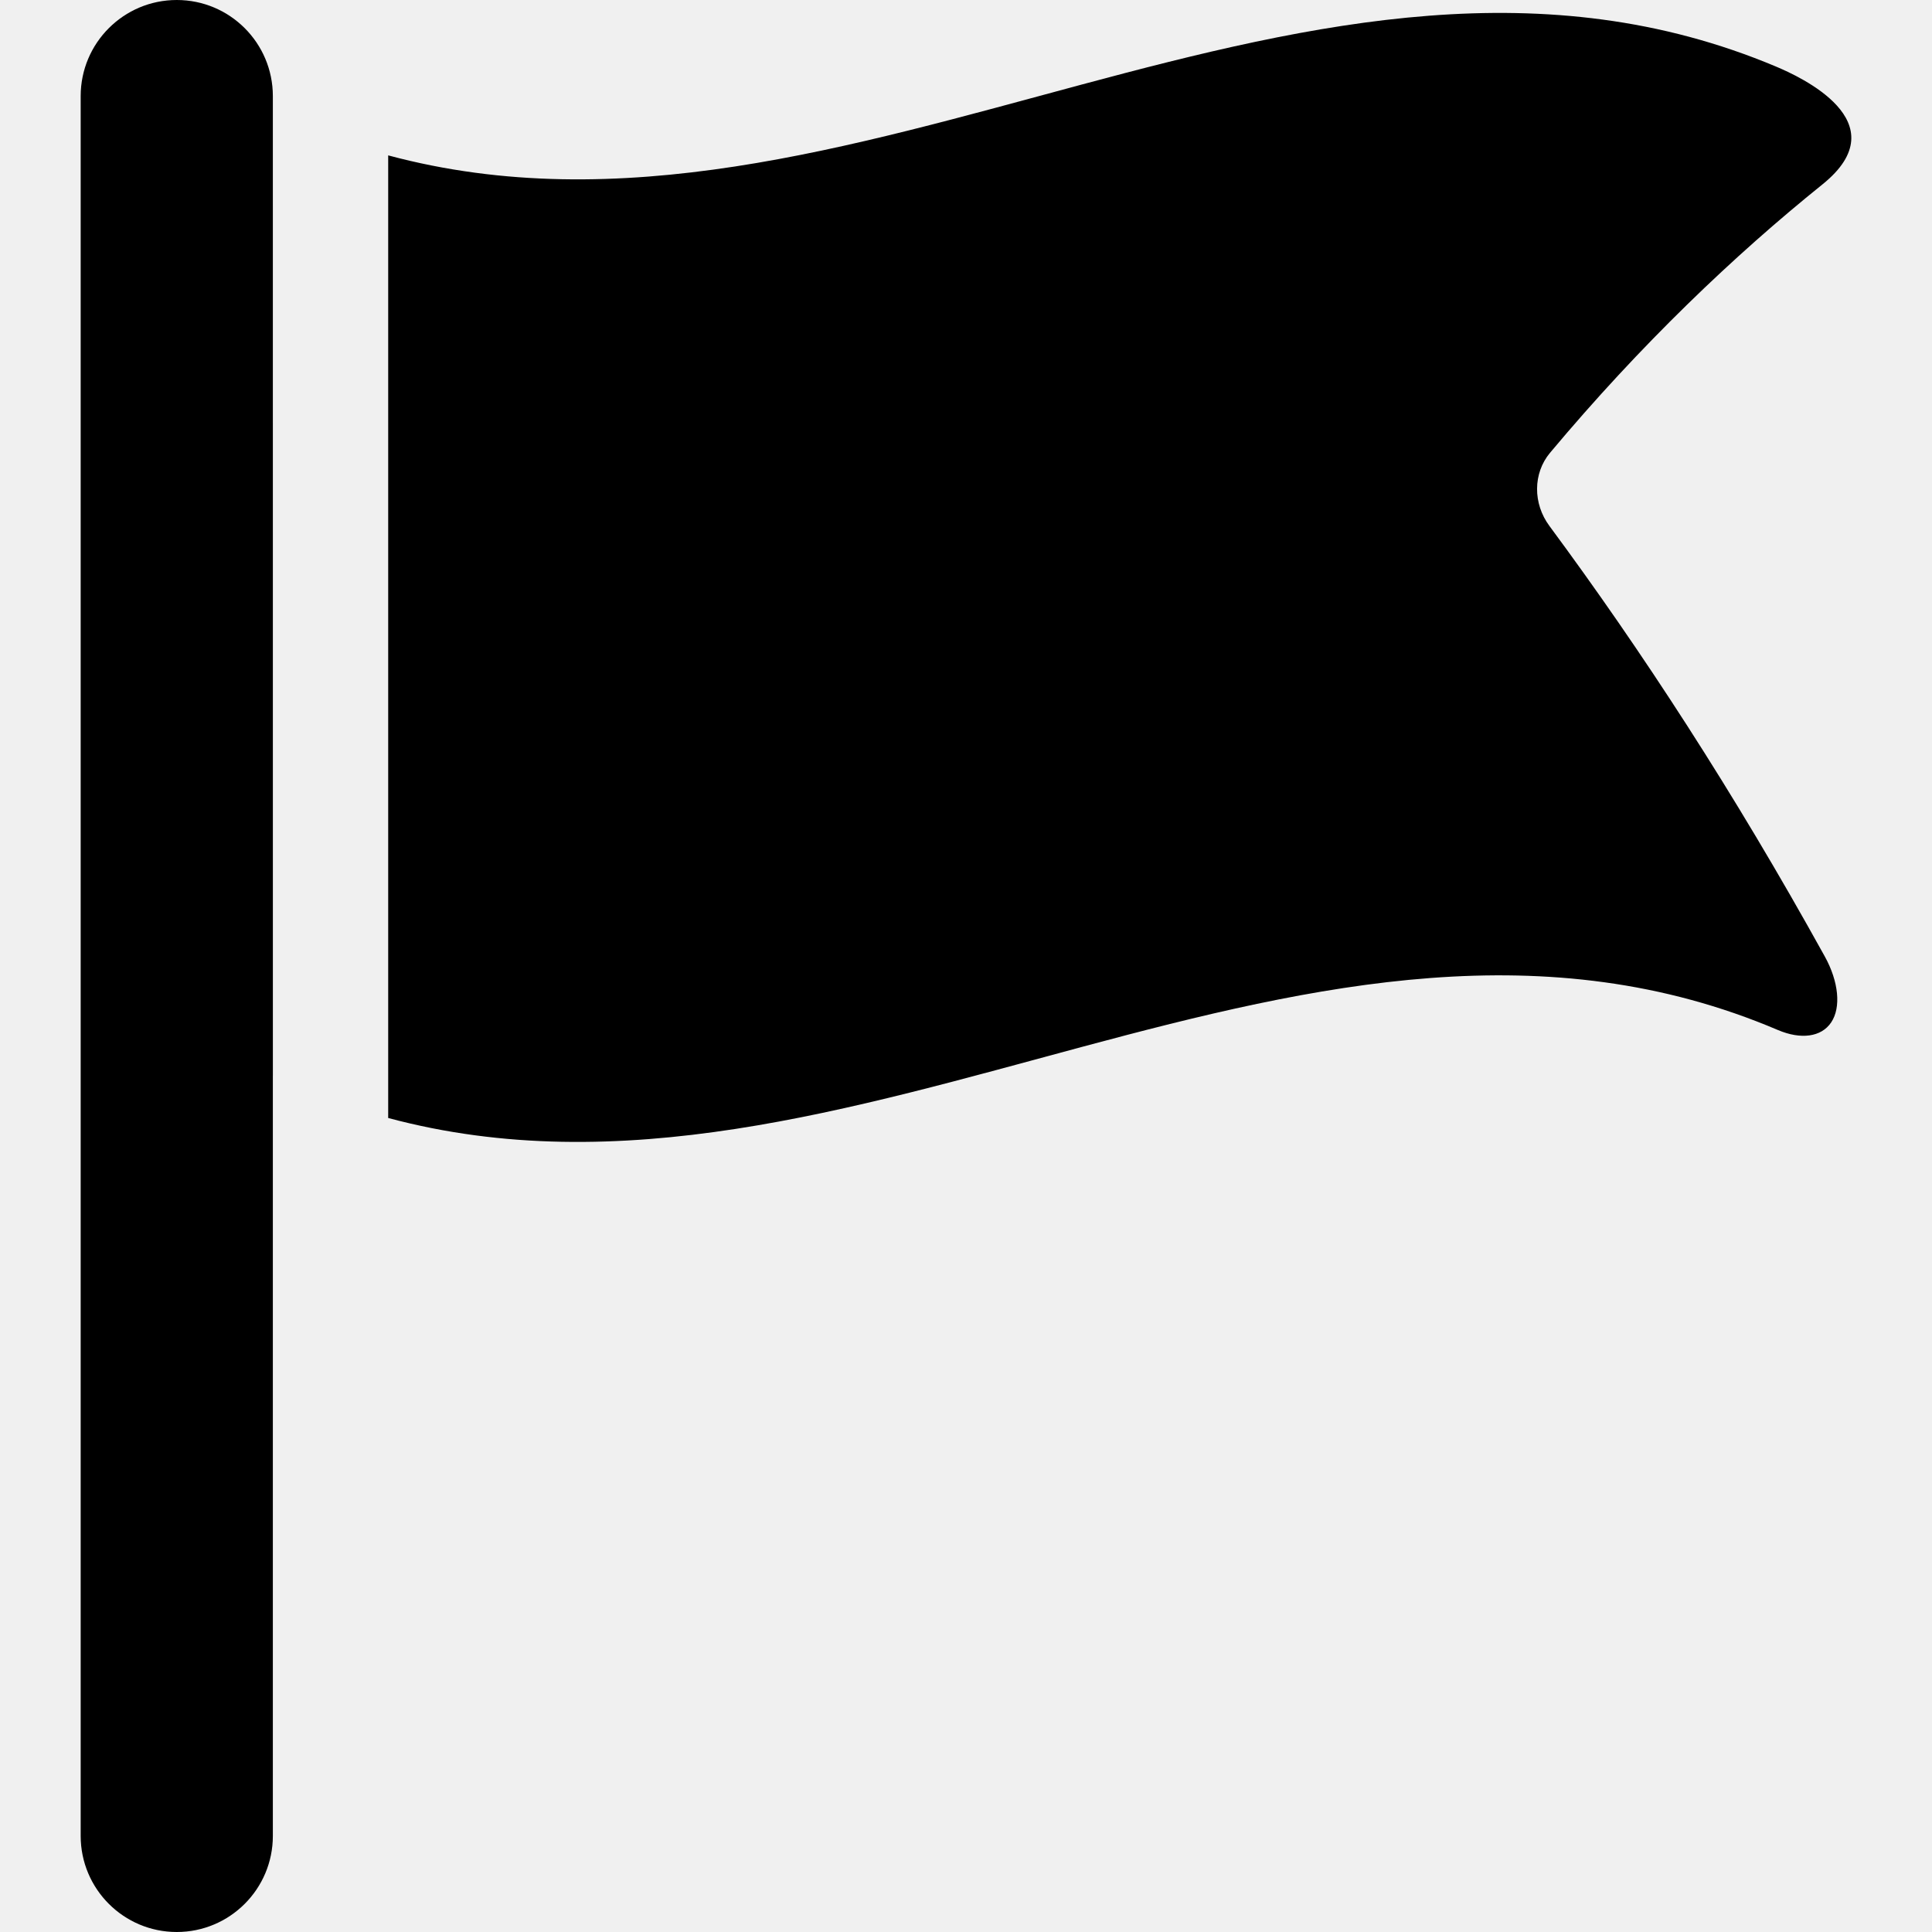
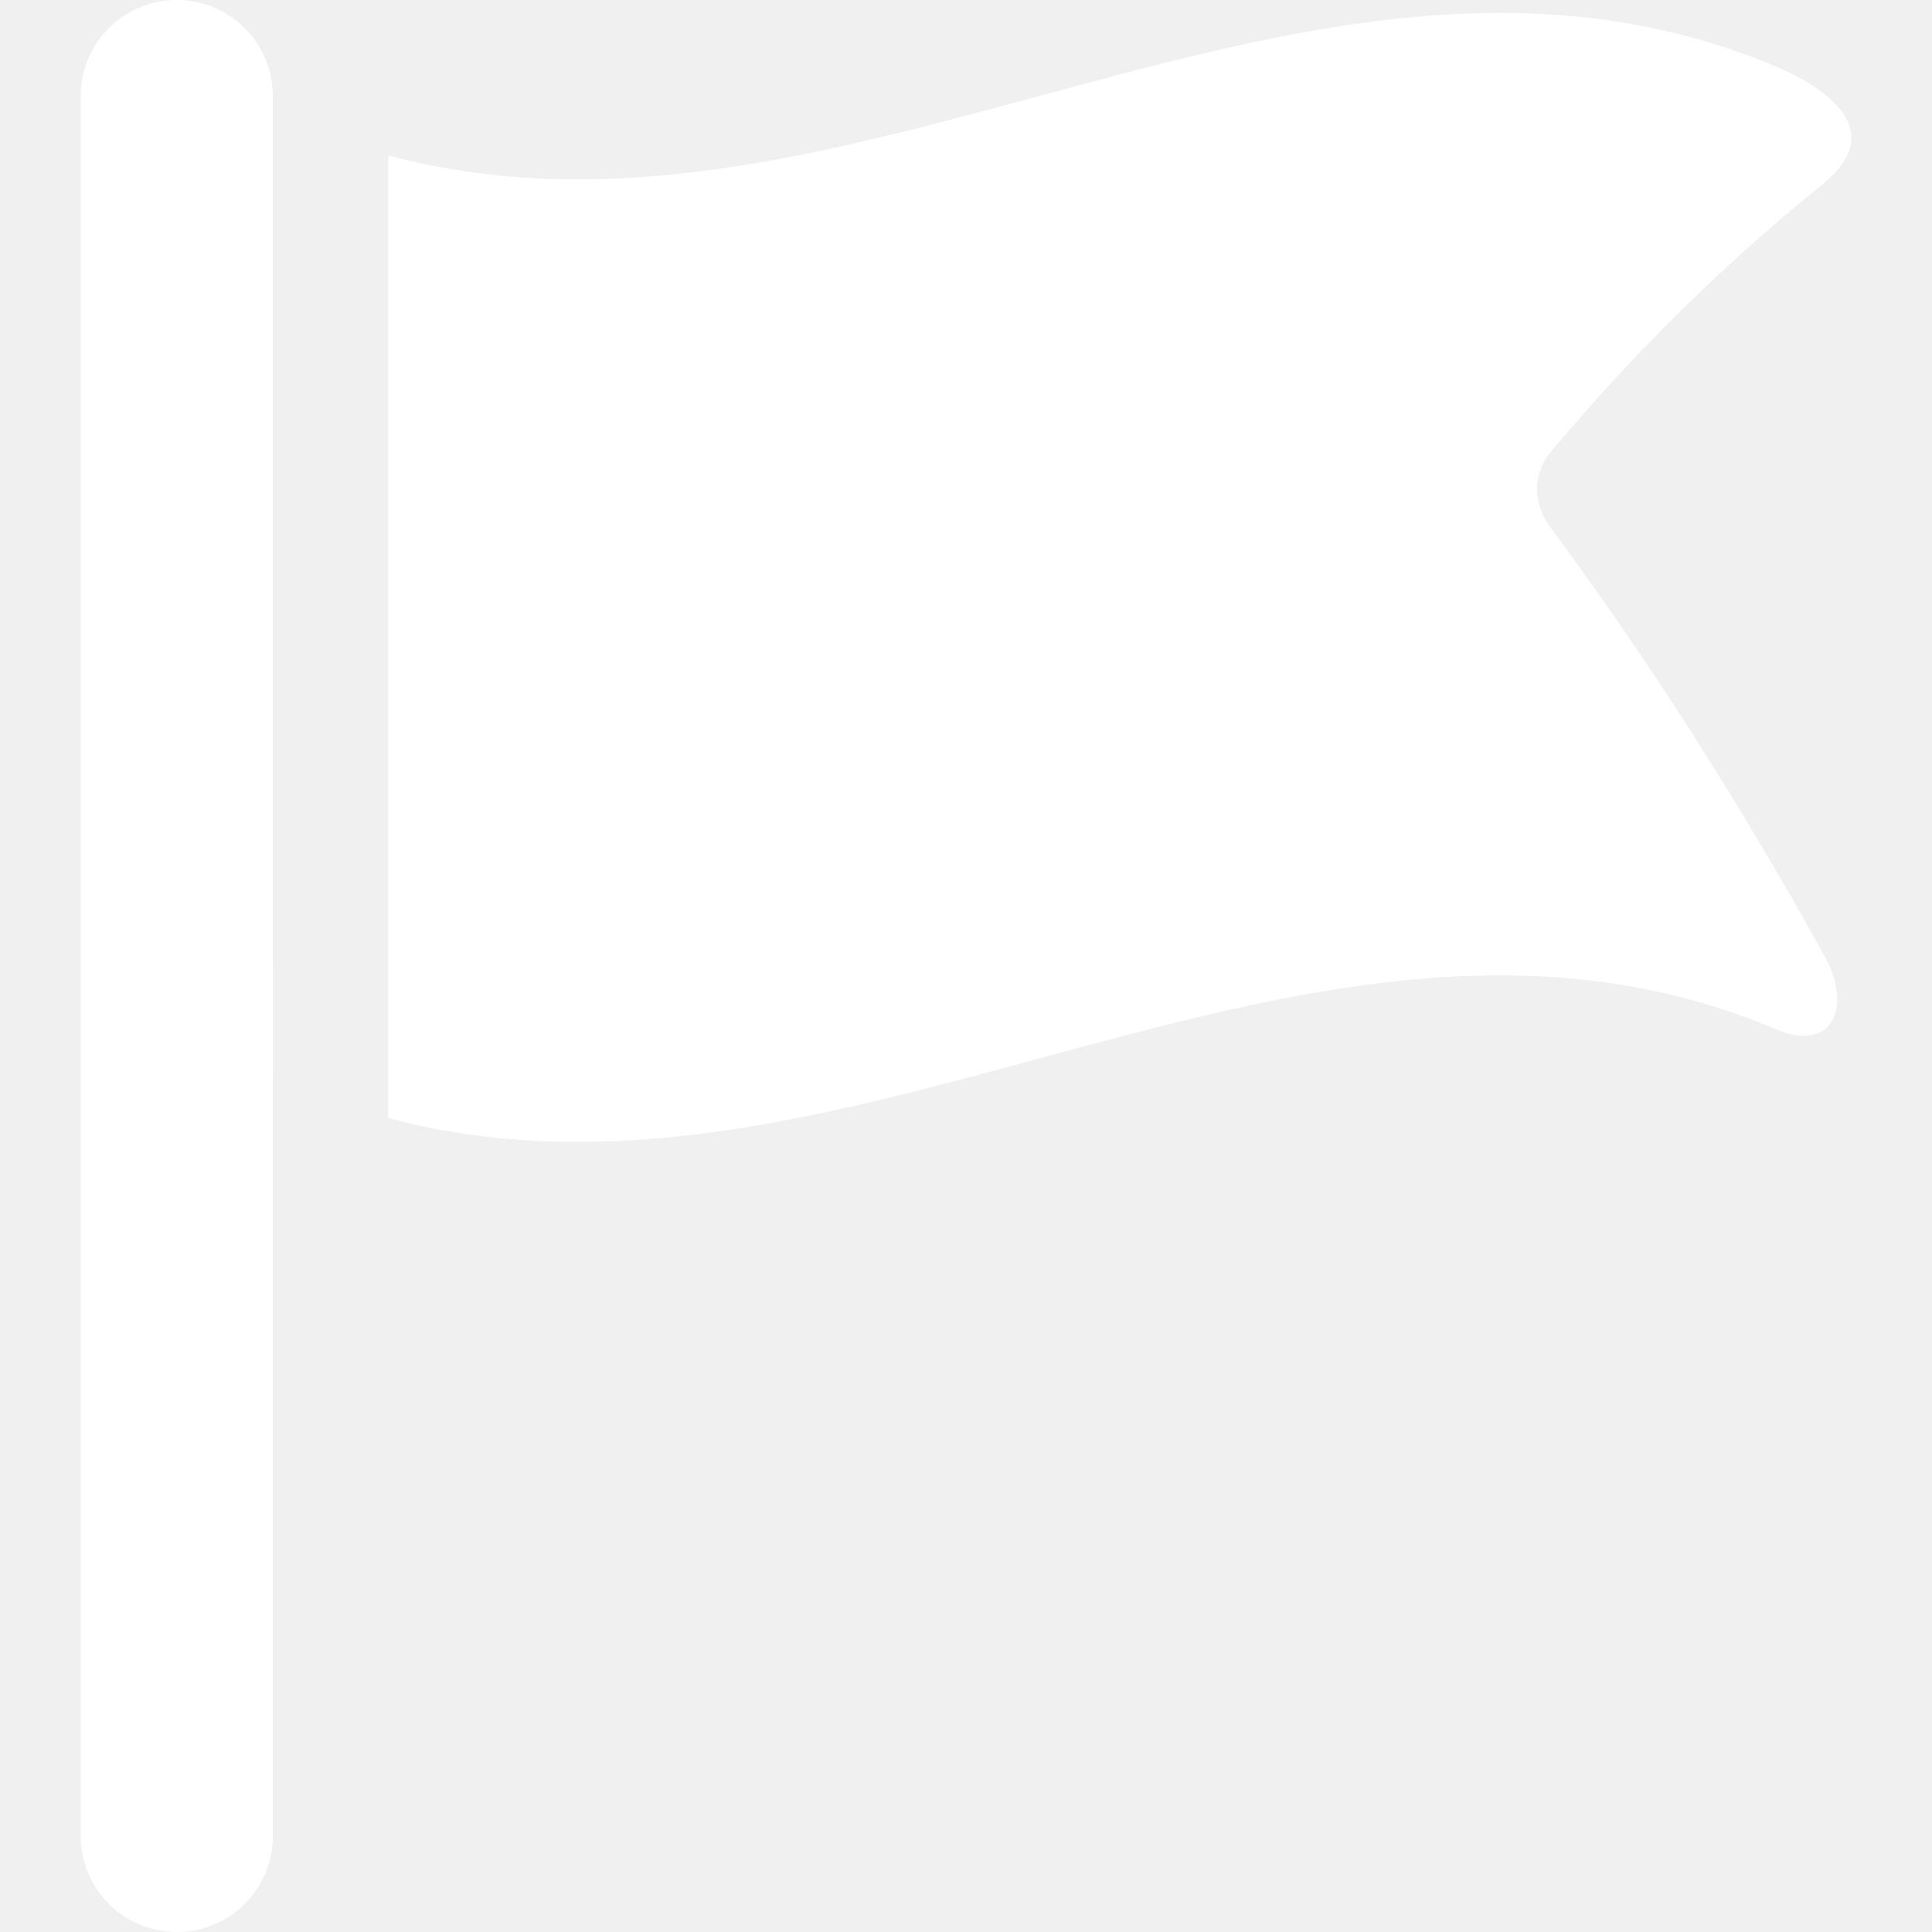
- <svg xmlns="http://www.w3.org/2000/svg" version="1.1" id="Capa_1" x="0px" y="0px" viewBox="0 0 301.596 301.596" style="enable-background:new 0 0 301.596 301.596;" xml:space="preserve">
+ <svg xmlns="http://www.w3.org/2000/svg" version="1.1" id="Capa_1" x="0px" y="0px" viewBox="0 0 301.596 301.596" style="enable-background:new 0 0 301.596 301.596;" xml:space="preserve" width="512px" height="512px">
  <g>
-     <path d="M42.594,15c0-8.284-6.716-15-15-15c-8.284,0-15,6.716-15,15v271.596c0,8.284,6.716,15,15,15c8.284,0,15-6.716,15-15   V167.878c0.001,0.001,0.003,0.001,0.004,0.002L42.594,15z" />
-     <path d="M241.884,82.119c-2.612-3.511-2.582-8.23,0.073-11.421c14.179-16.938,28.766-30.829,42.537-41.913   c12.138-9.769-3.688-16.893-7.238-18.387C205.001-20.024,132.811,43.637,60.598,24.255v150.269   c72.321,19.395,144.643-44.541,216.963-13.724c3.53,1.495,6.753,1.127,8.306-1.213c1.553-2.331,1.167-6.335-0.995-10.258   C270.543,123.431,256.213,101.49,241.884,82.119z" />
+     <path d="M42.594,15c0-8.284-6.716-15-15-15c-8.284,0-15,6.716-15,15v271.596c0,8.284,6.716,15,15,15c8.284,0,15-6.716,15-15   V167.878c0.001,0.001,0.003,0.001,0.004,0.002L42.594,15z" fill="#FFFFFF" />
+     <path d="M241.884,82.119c-2.612-3.511-2.582-8.23,0.073-11.421c14.179-16.938,28.766-30.829,42.537-41.913   c12.138-9.769-3.688-16.893-7.238-18.387C205.001-20.024,132.811,43.637,60.598,24.255v150.269   c72.321,19.395,144.643-44.541,216.963-13.724c3.53,1.495,6.753,1.127,8.306-1.213c1.553-2.331,1.167-6.335-0.995-10.258   C270.543,123.431,256.213,101.49,241.884,82.119z" fill="#FFFFFF" />
  </g>
  <g>
</g>
  <g>
</g>
  <g>
</g>
  <g>
</g>
  <g>
</g>
  <g>
</g>
  <g>
</g>
  <g>
</g>
  <g>
</g>
  <g>
</g>
  <g>
</g>
  <g>
</g>
  <g>
</g>
  <g>
</g>
  <g>
</g>
</svg>
